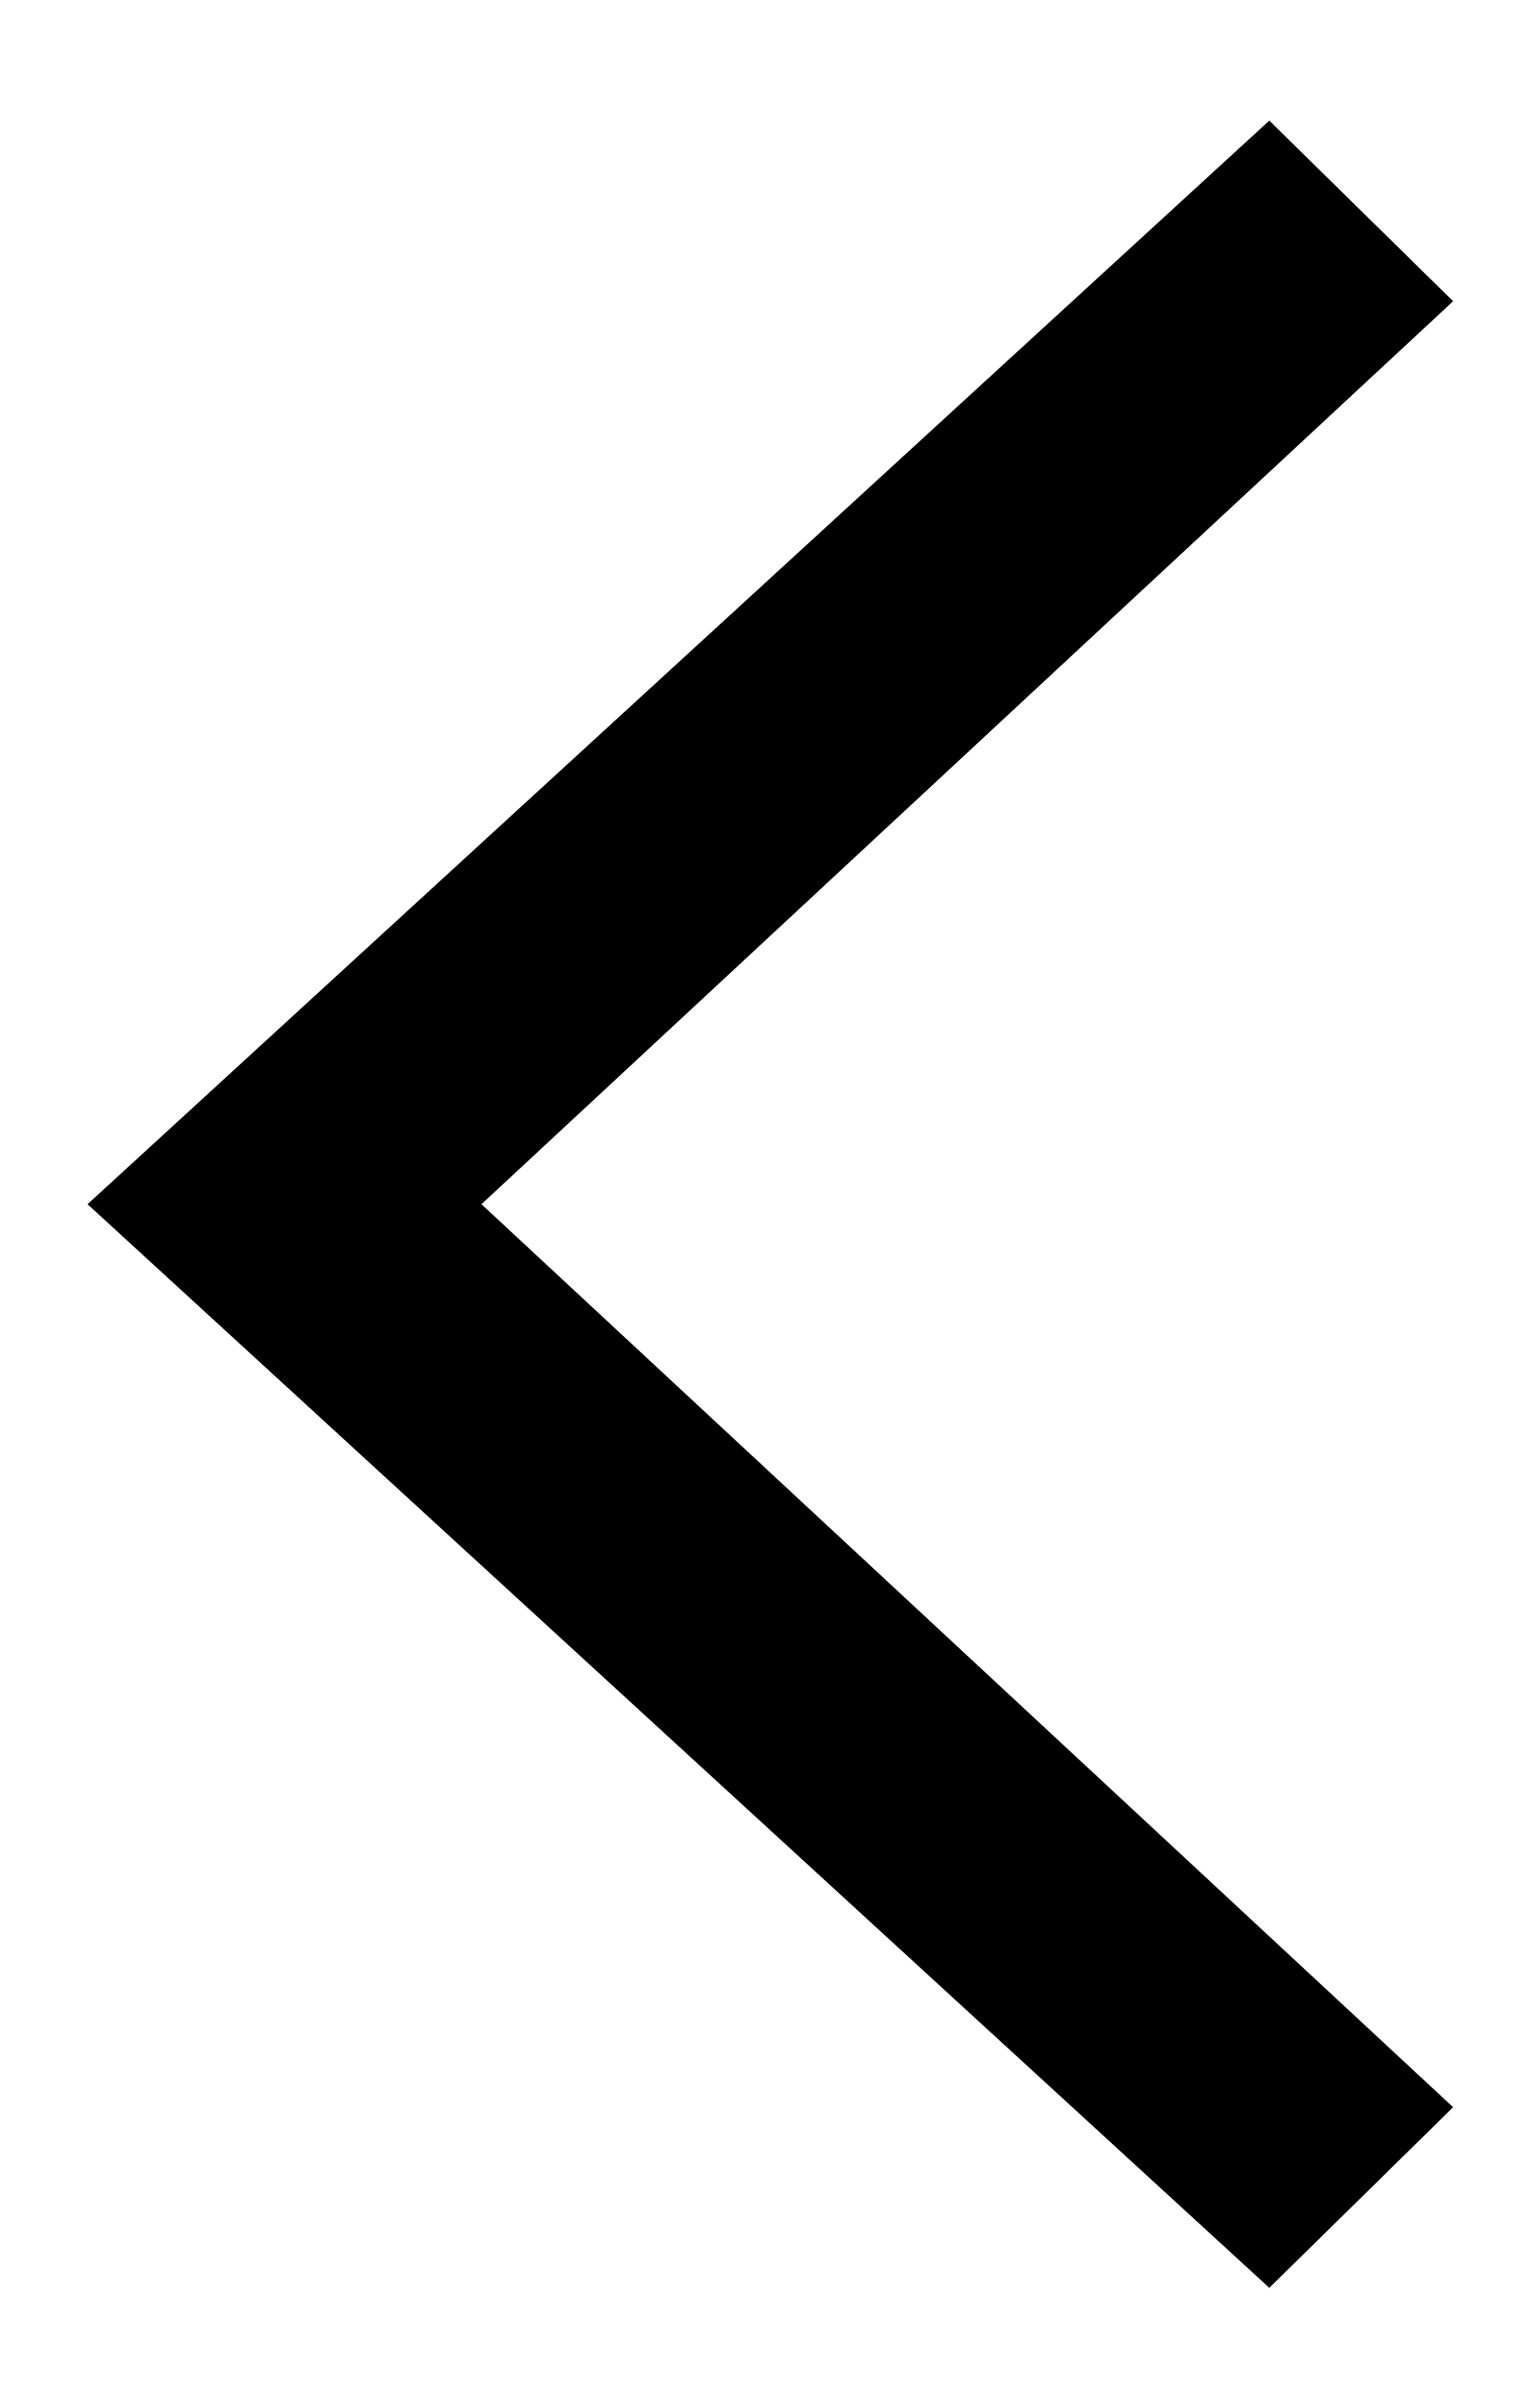
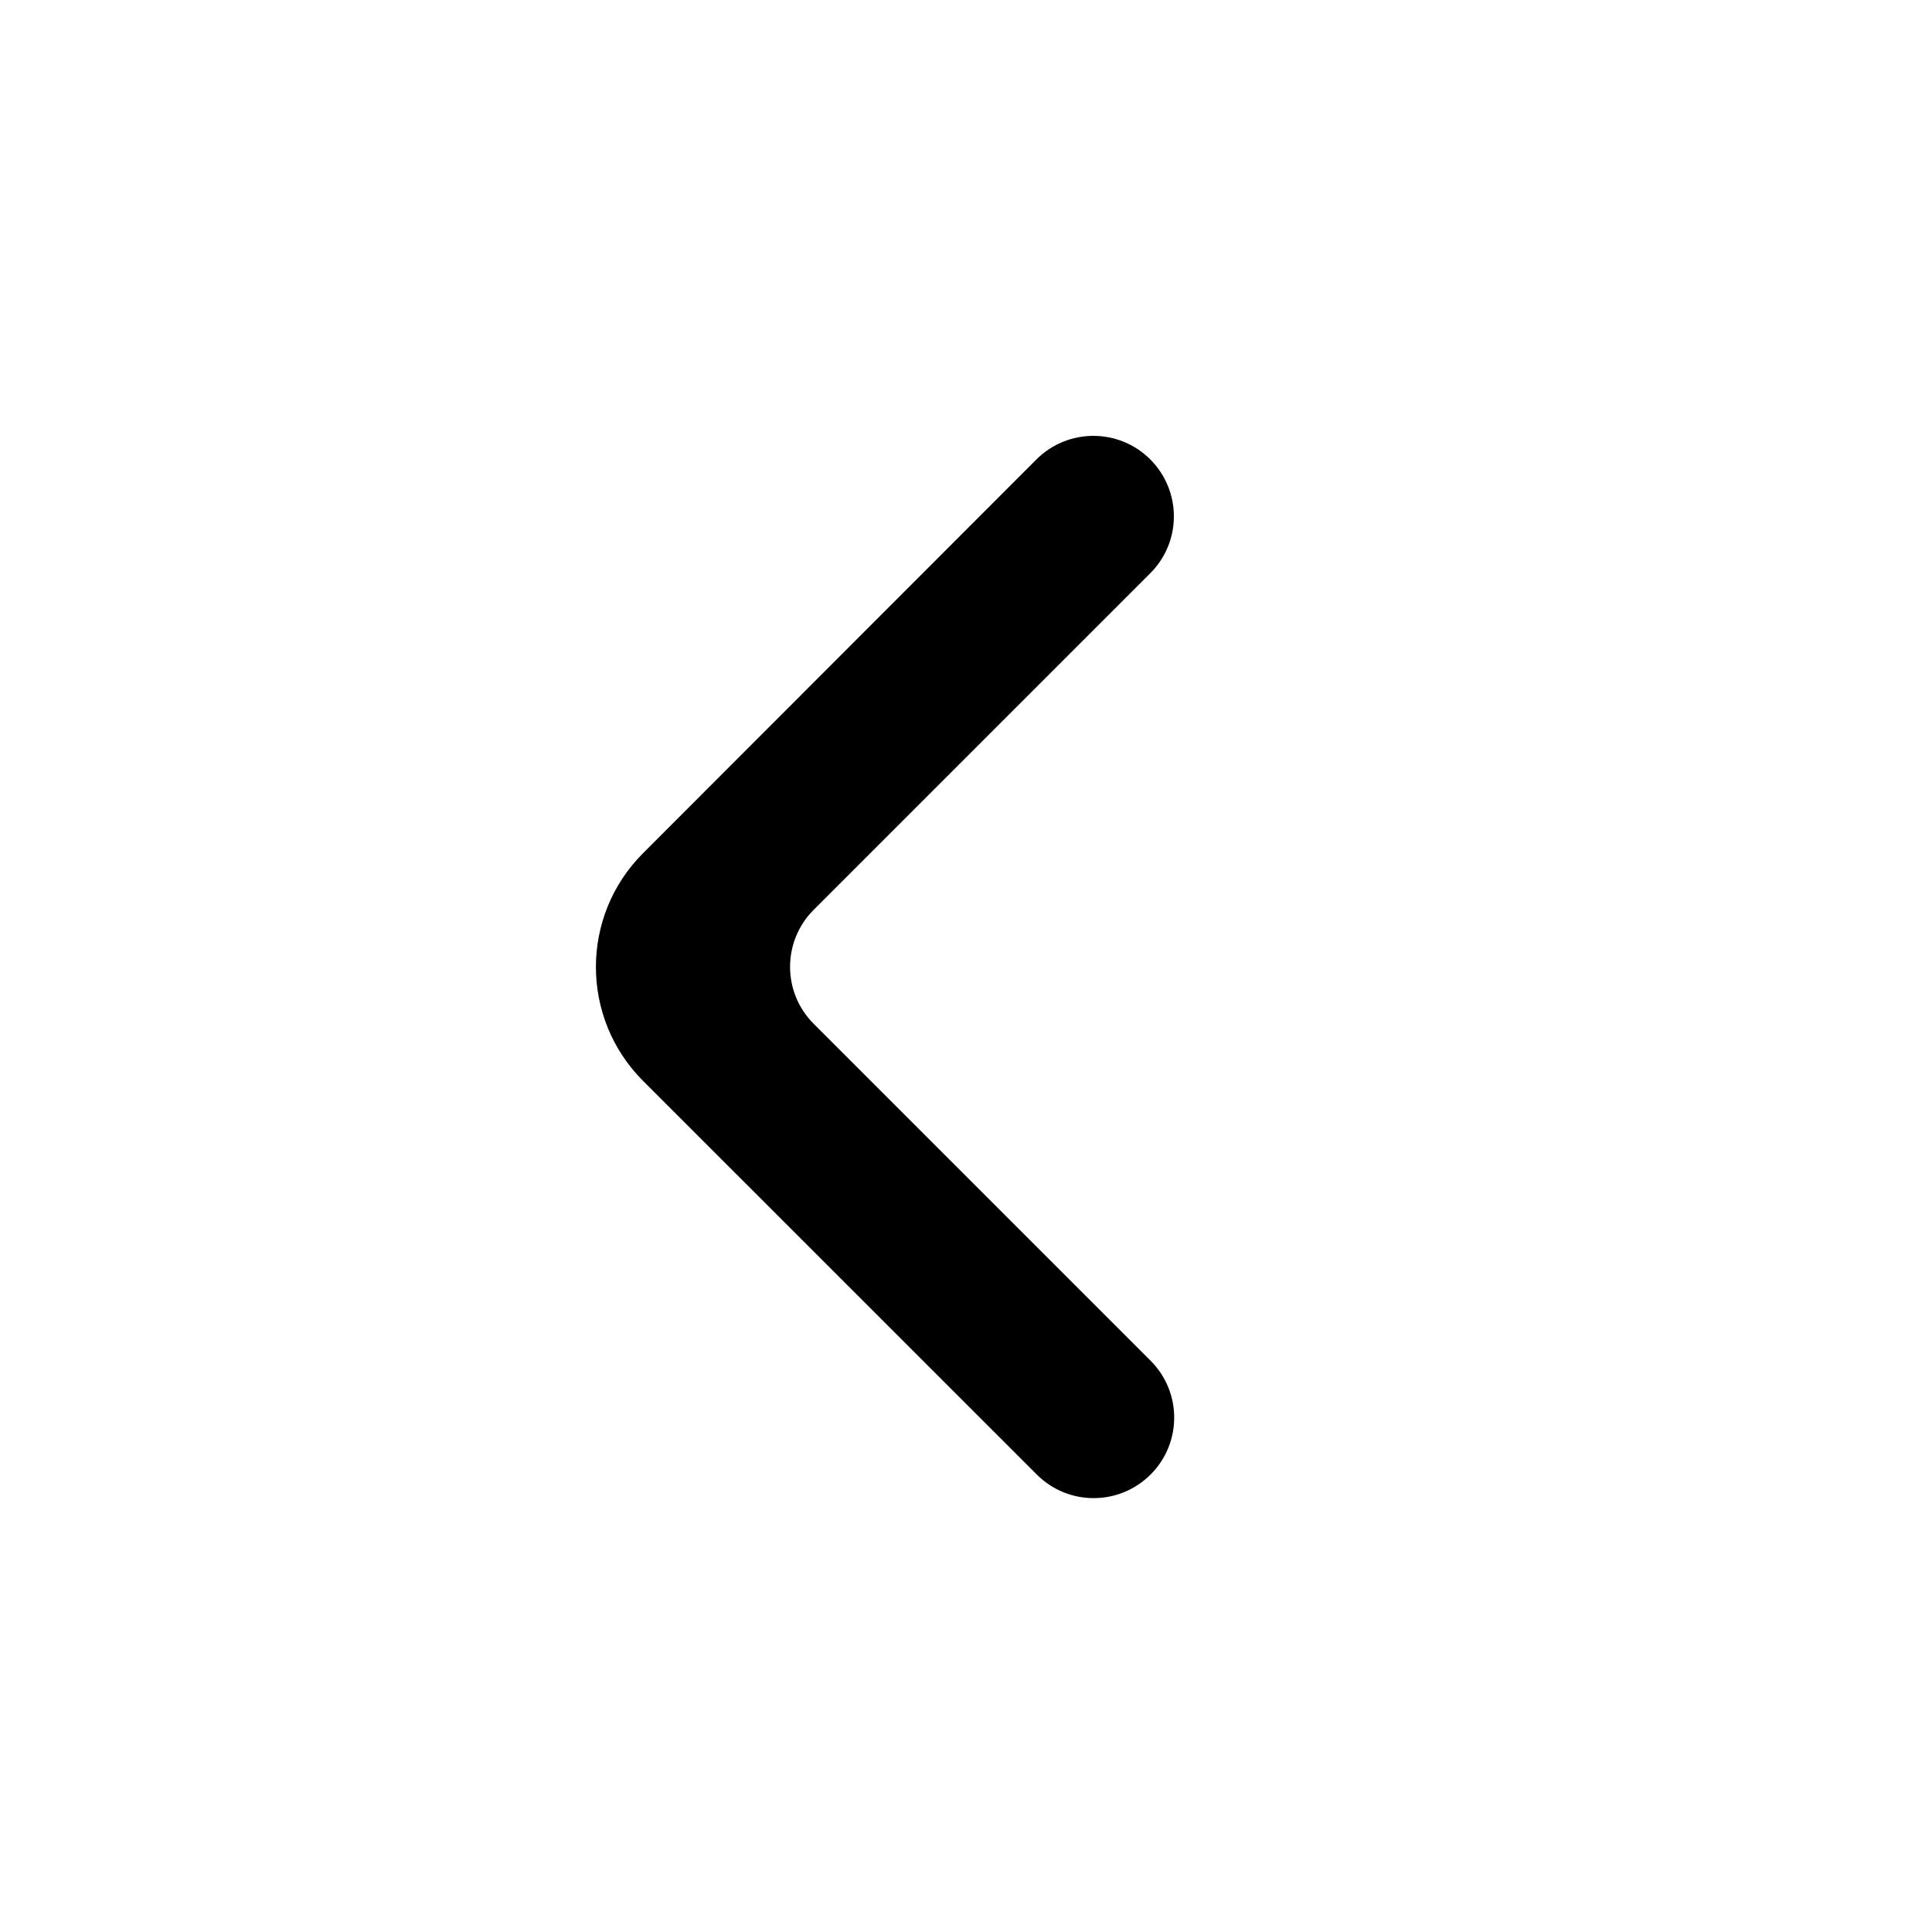
- <svg xmlns="http://www.w3.org/2000/svg" width="7" height="11" viewBox="0 0 7 11" fill="none">
-   <path d="M0.4 5.501L5.8 10.451L6.64 9.626L2.2 5.501L6.64 1.376L5.8 0.551L0.4 5.501Z" fill="black" />
+ <svg xmlns="http://www.w3.org/2000/svg" width="800px" height="800px" viewBox="0 0 24 24" fill="none">
+   <g id="SVGRepo_bgCarrier" stroke-width="0" />
+   <g id="SVGRepo_tracerCarrier" stroke-linecap="round" stroke-linejoin="round" />
+   <g id="SVGRepo_iconCarrier">
+     <path d="M14.289 5.707C13.899 5.317 13.266 5.317 12.875 5.707L7.988 10.599C7.207 11.38 7.208 12.646 7.988 13.427L12.879 18.317C13.269 18.708 13.902 18.708 14.293 18.317C14.684 17.927 14.684 17.294 14.293 16.903L10.107 12.717C9.717 12.327 9.717 11.694 10.107 11.303L14.289 7.121C14.68 6.731 14.68 6.098 14.289 5.707Z" fill="#000000" />
+   </g>
</svg>
